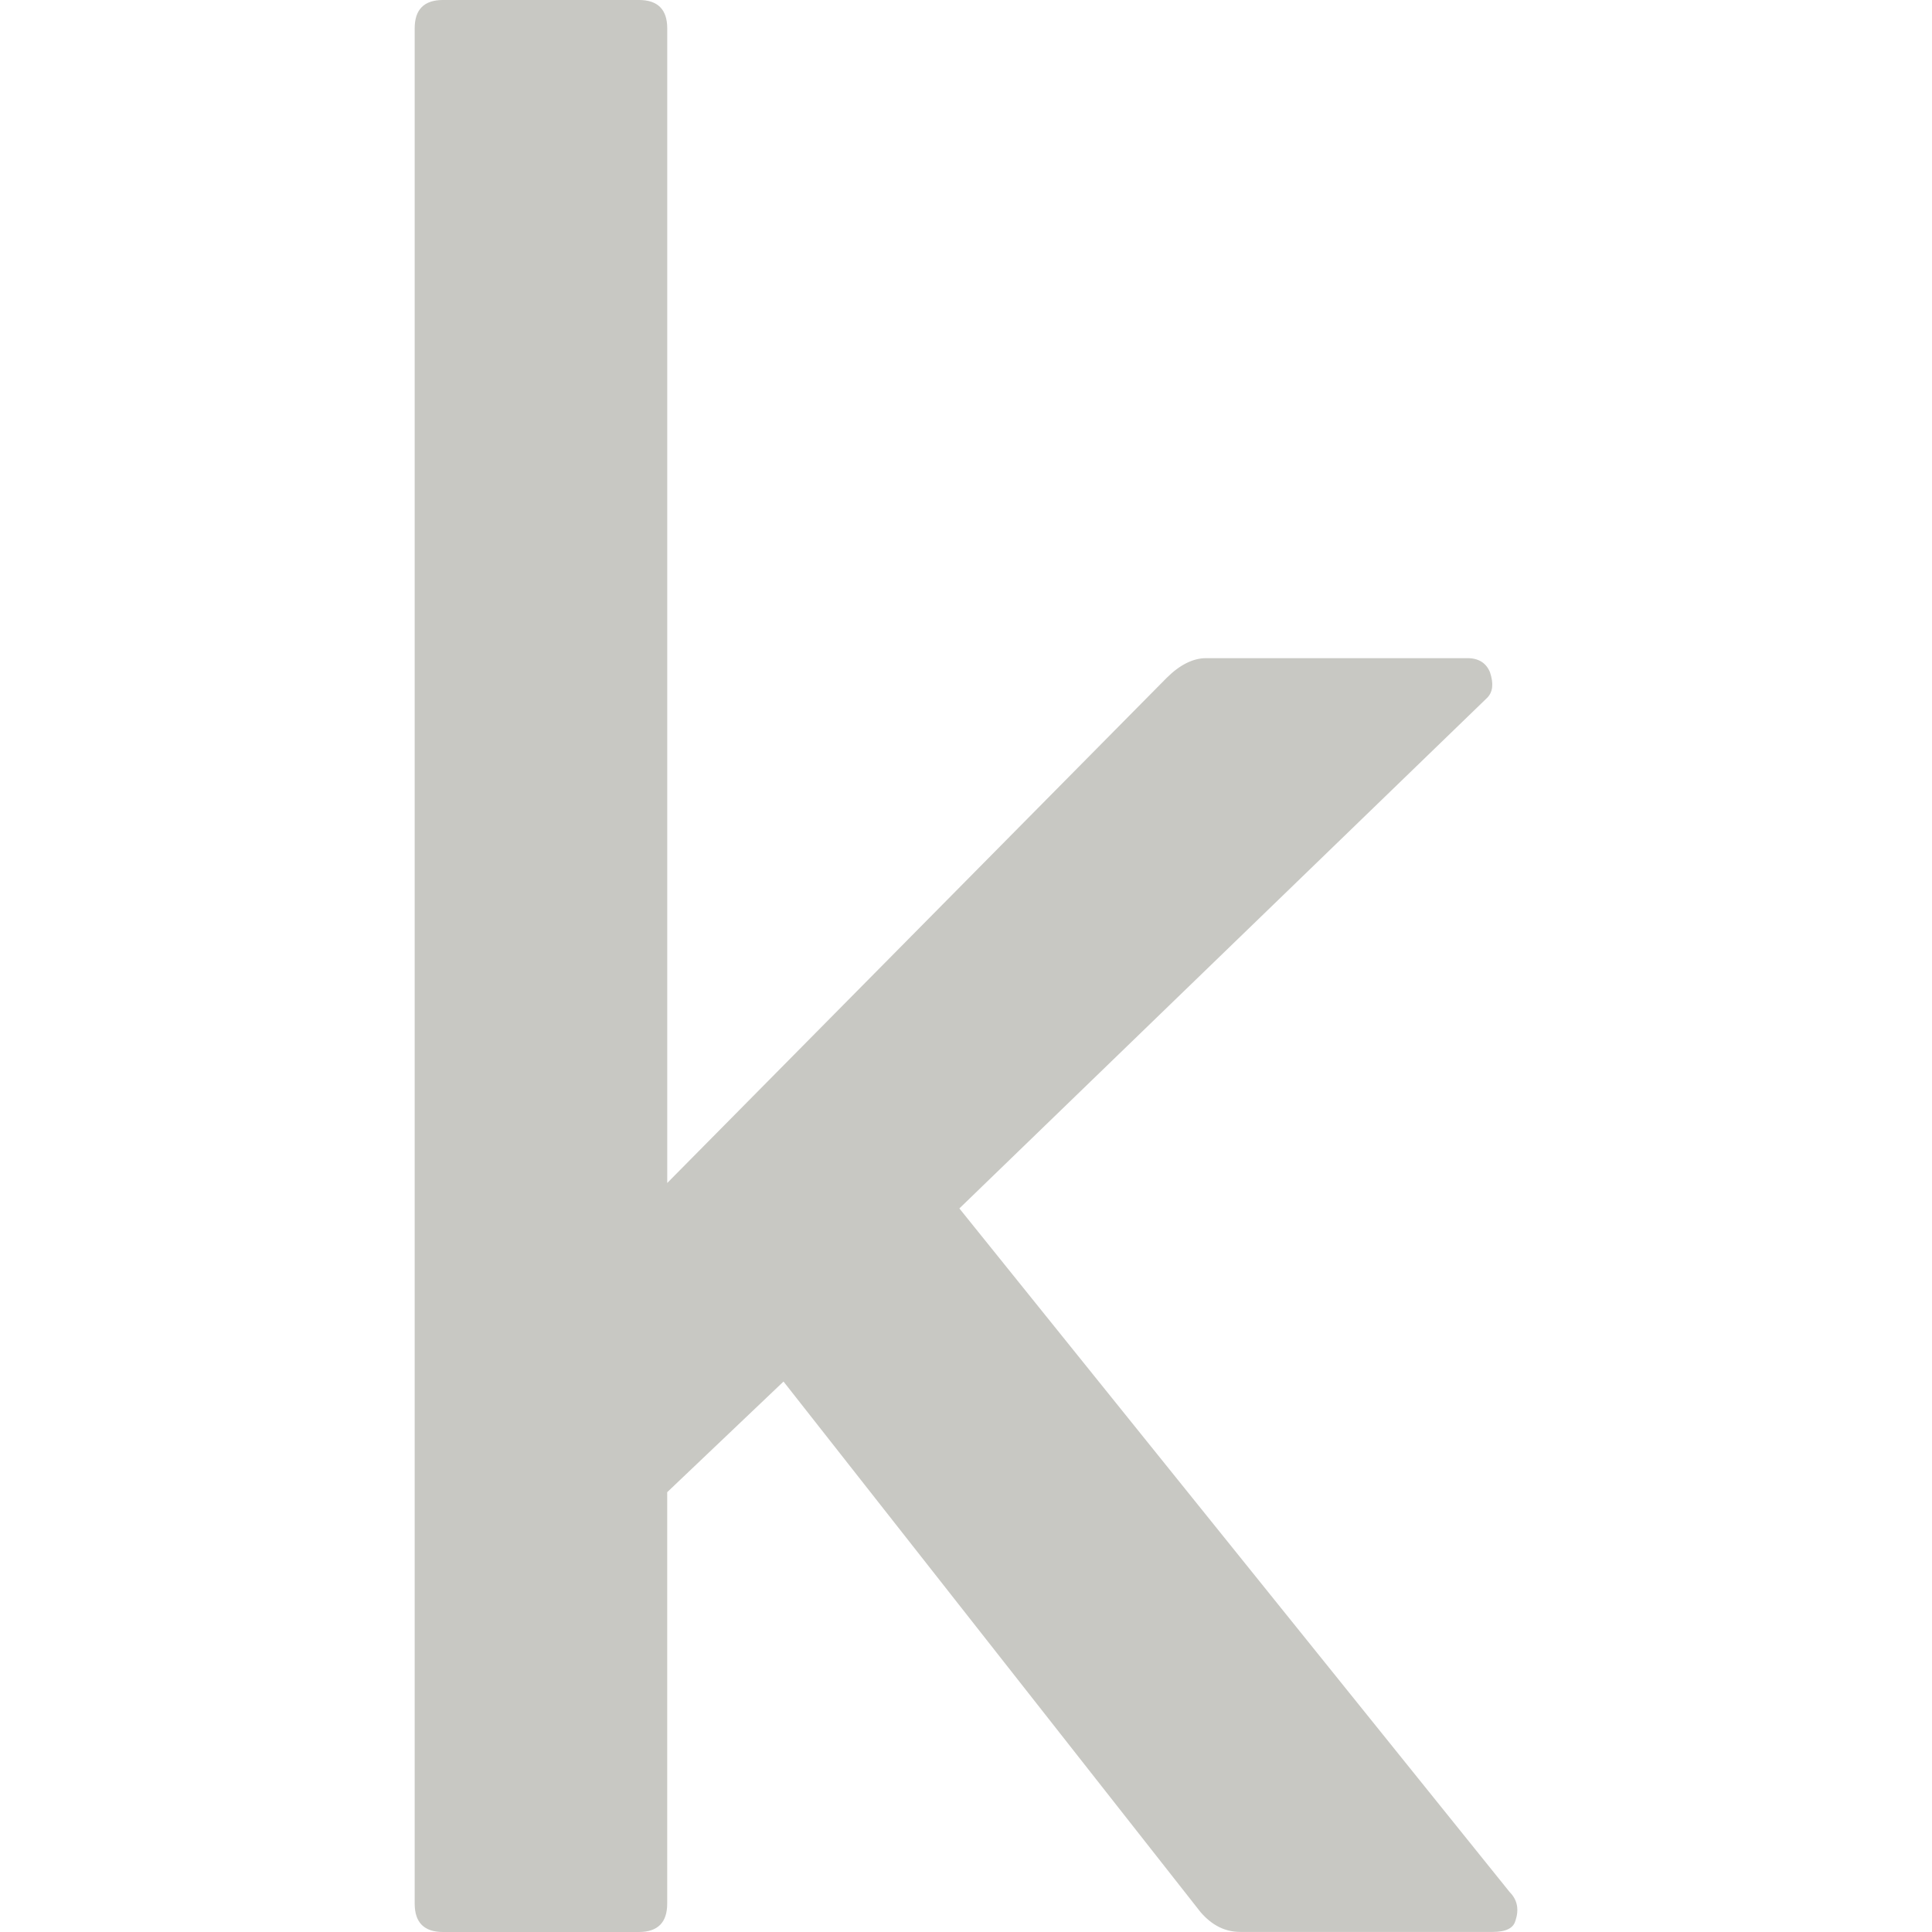
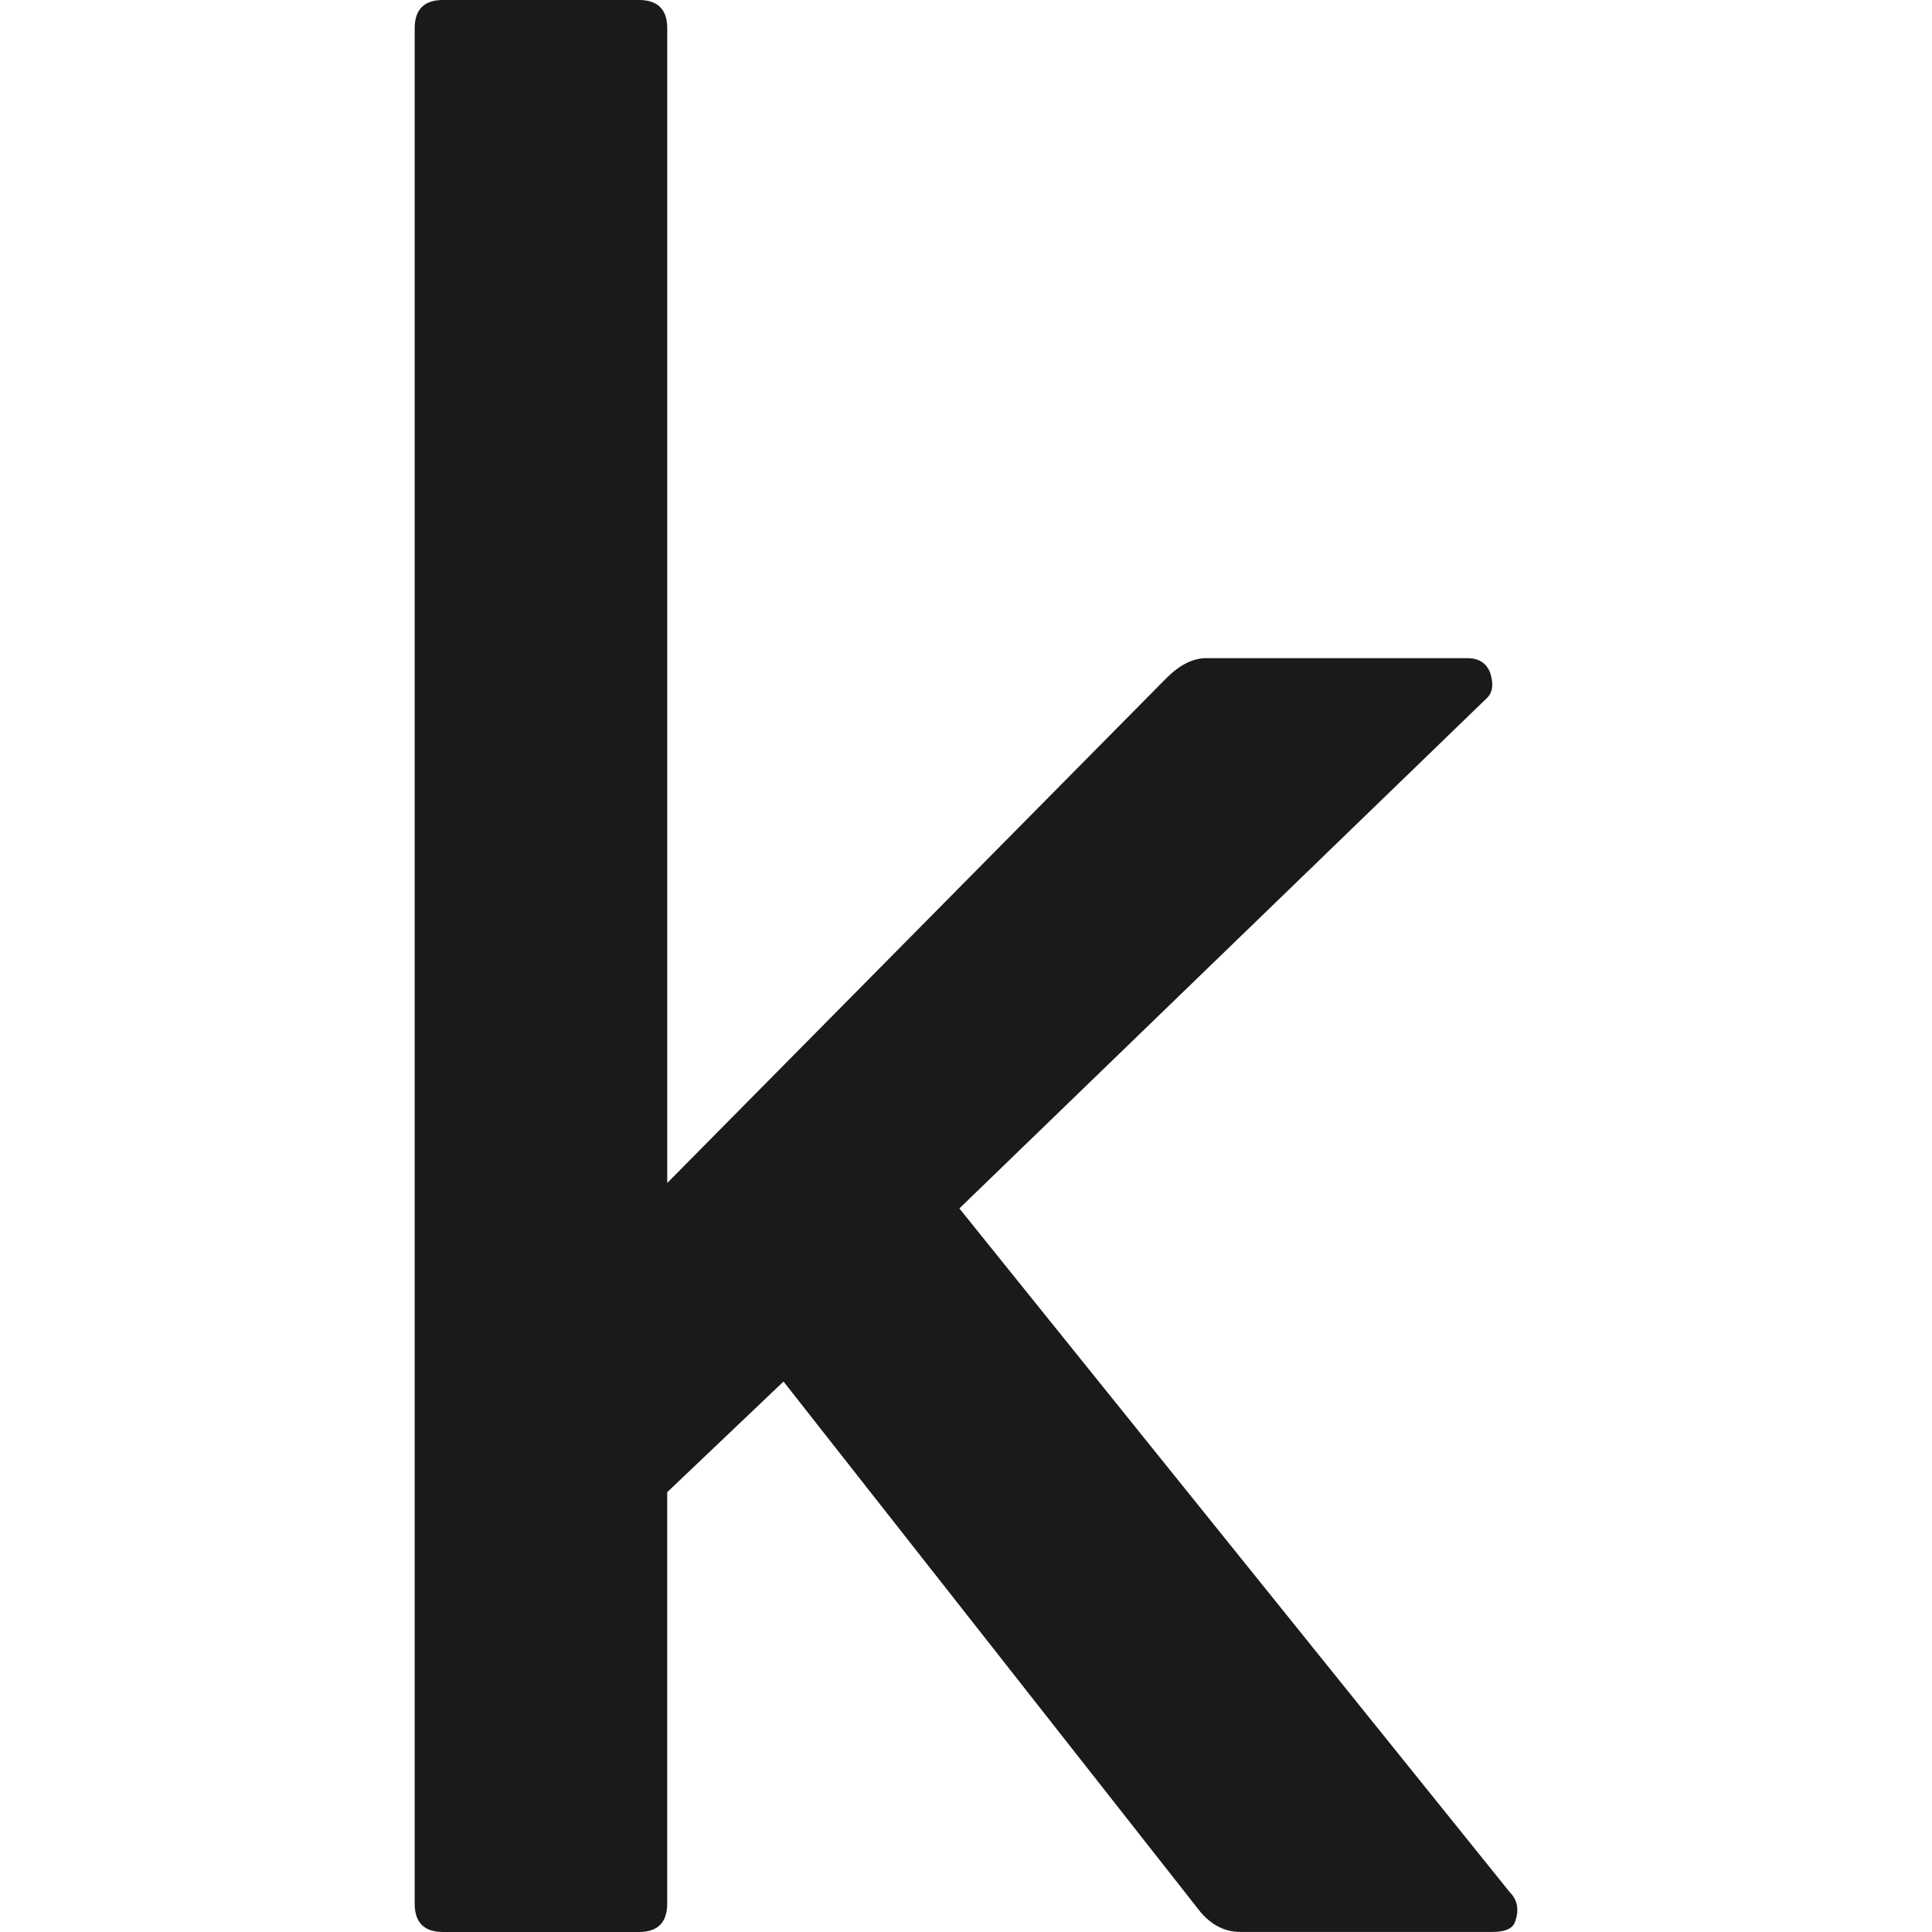
- <svg xmlns="http://www.w3.org/2000/svg" viewBox="0 0 128 128" fill="#c8c8c3">
+ <svg xmlns="http://www.w3.org/2000/svg" viewBox="0 0 128 128" fill="#1a1a1a">
  <path d="M100.402 127.243c-.126.501-.627.752-1.502.752H82.168c-1.007 0-1.876-.438-2.632-1.317L51.91 91.531l-7.706 7.33v27.258c0 1.255-.628 1.881-1.88 1.881h-12.97c-1.254 0-1.88-.626-1.88-1.88V1.876c0-1.25.625-1.877 1.88-1.877h12.97c1.253 0 1.882.628 1.882 1.876v76.501l33.08-33.457c.878-.875 1.755-1.315 2.631-1.315h17.295c.75 0 1.25.315 1.504.937.252.753.19 1.316-.19 1.693L63.561 80.062l36.465 45.3c.499.502.625 1.128.38 1.881" />
</svg>
